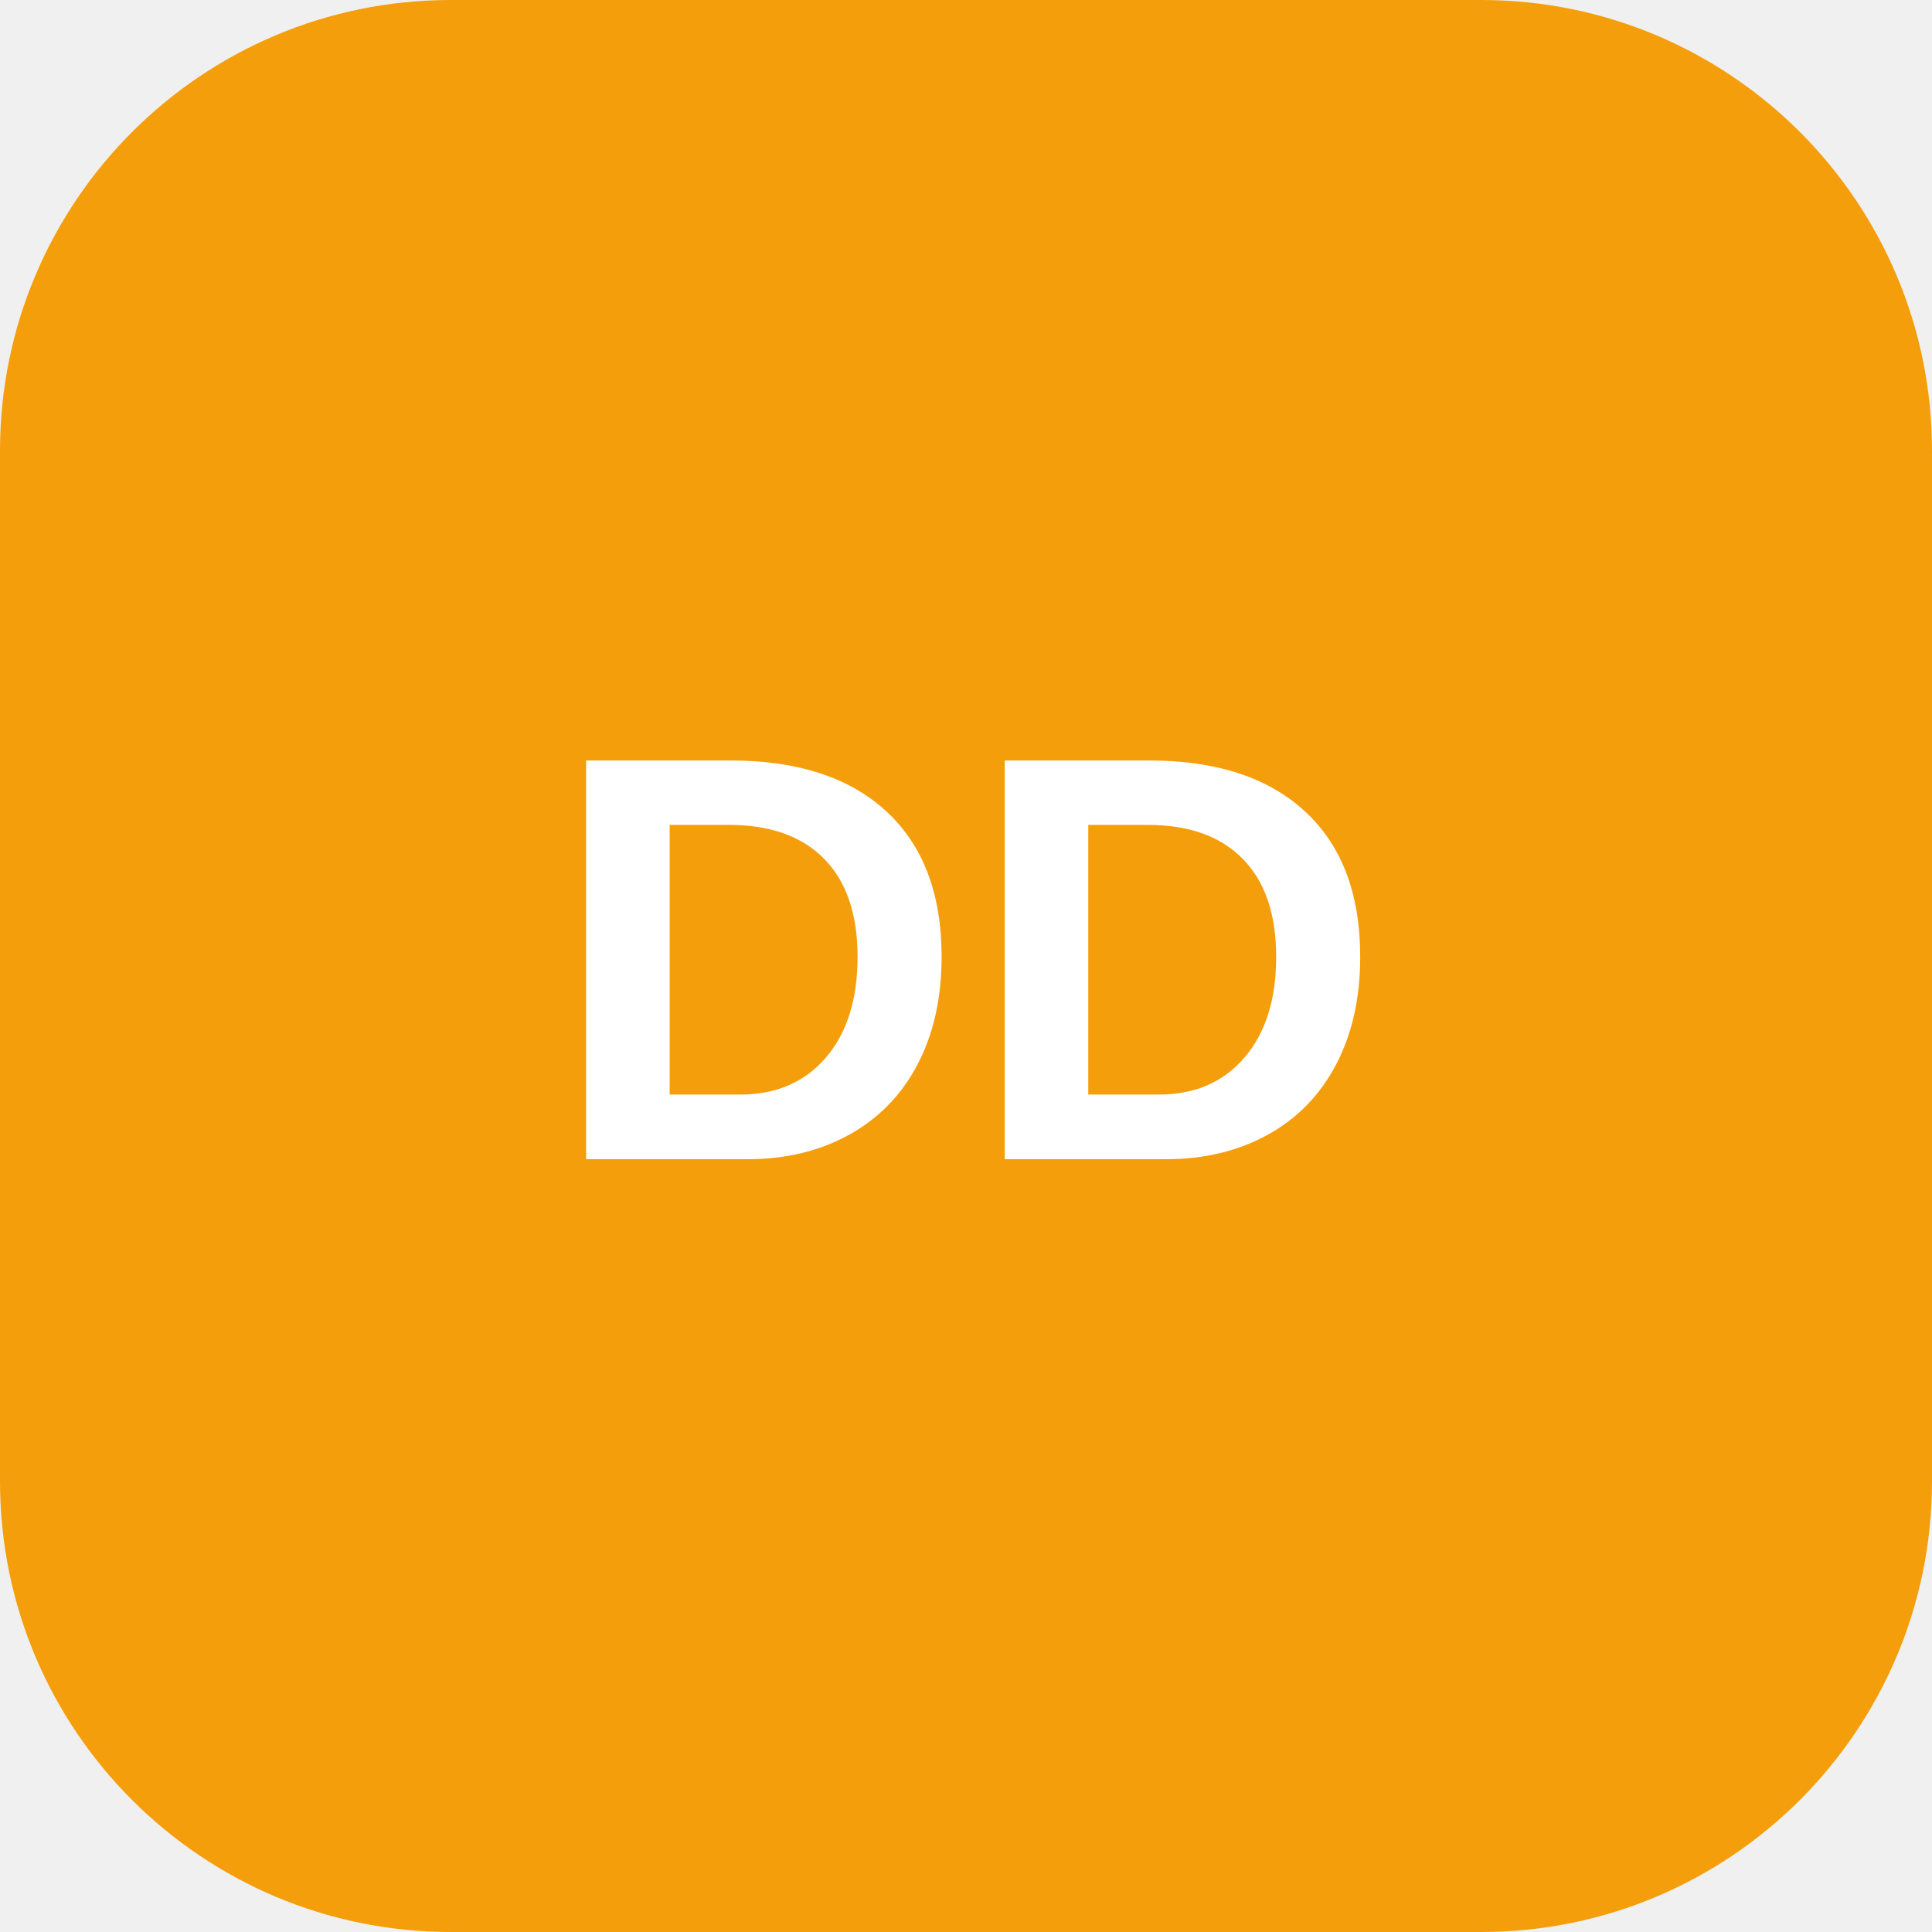
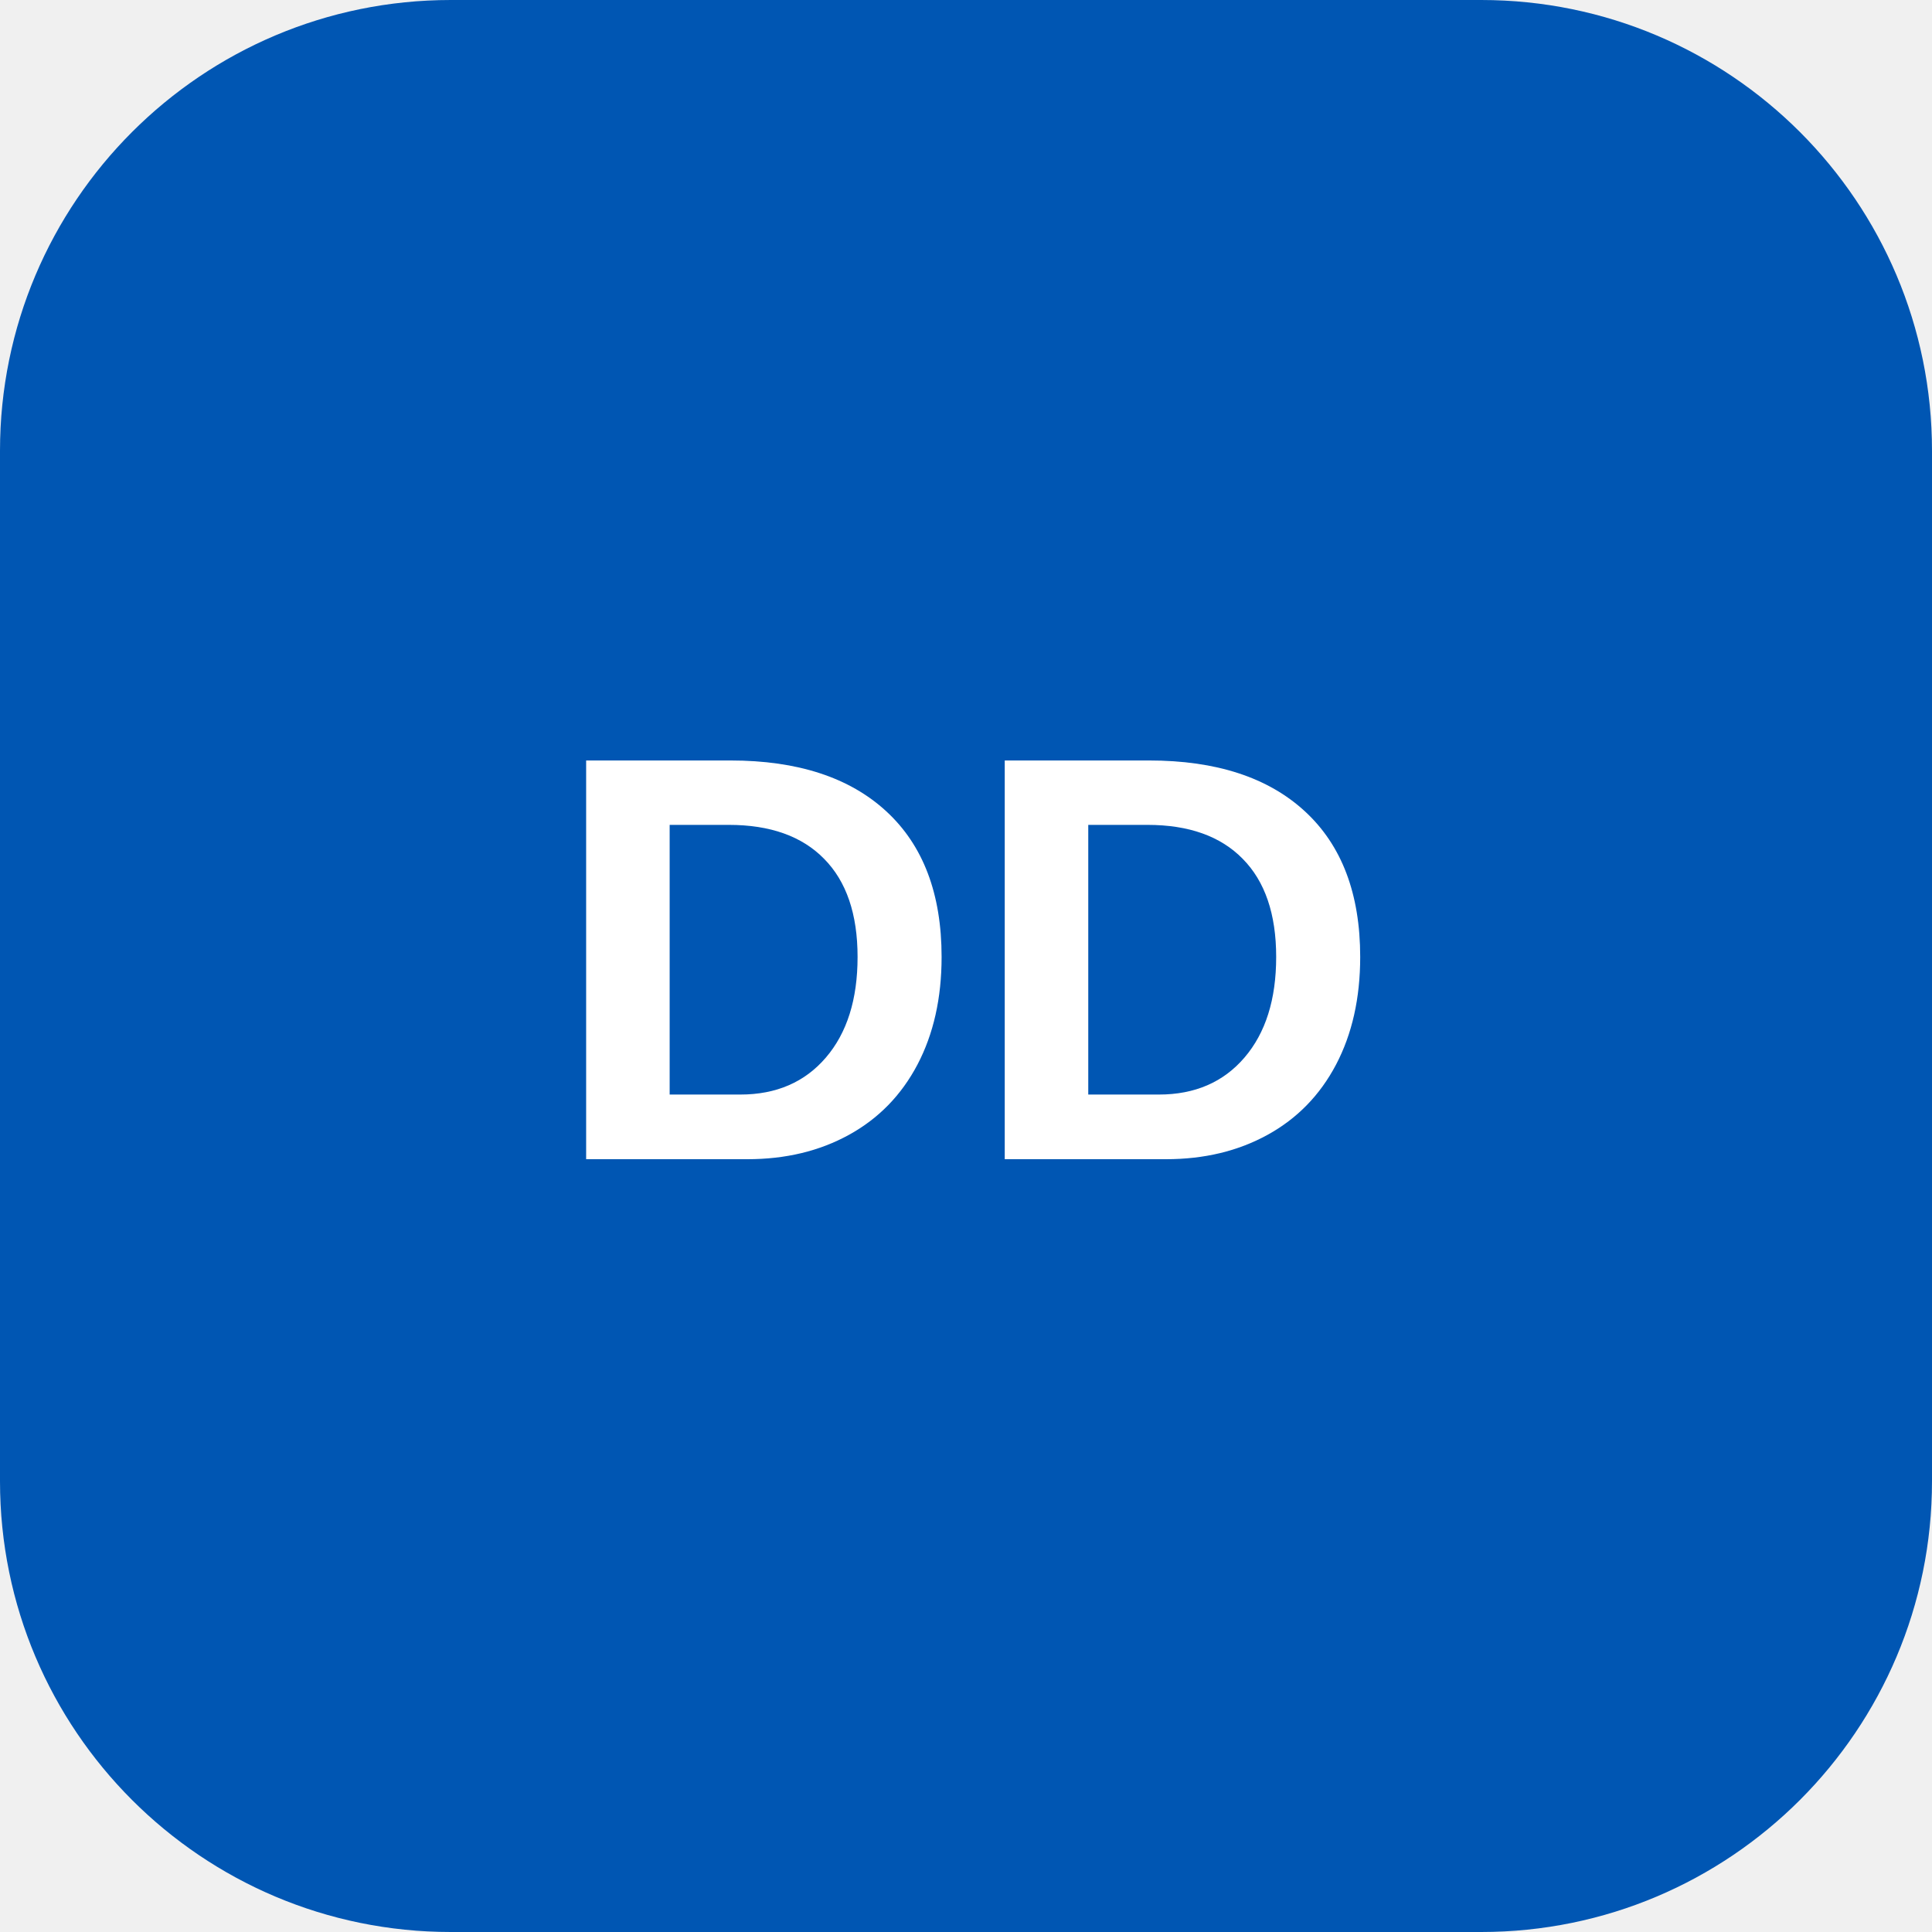
<svg xmlns="http://www.w3.org/2000/svg" viewBox="0 0 120 120">
-   <rect width="120" height="120" rx="28" fill="#F59E0B" />
+   <rect width="120" height="120" rx="28" fill="#0056B3" />
  <text x="60" y="72" font-family="Arial, sans-serif" font-size="36" font-weight="700" fill="#ffffff" text-anchor="middle">DD</text>
</svg>
